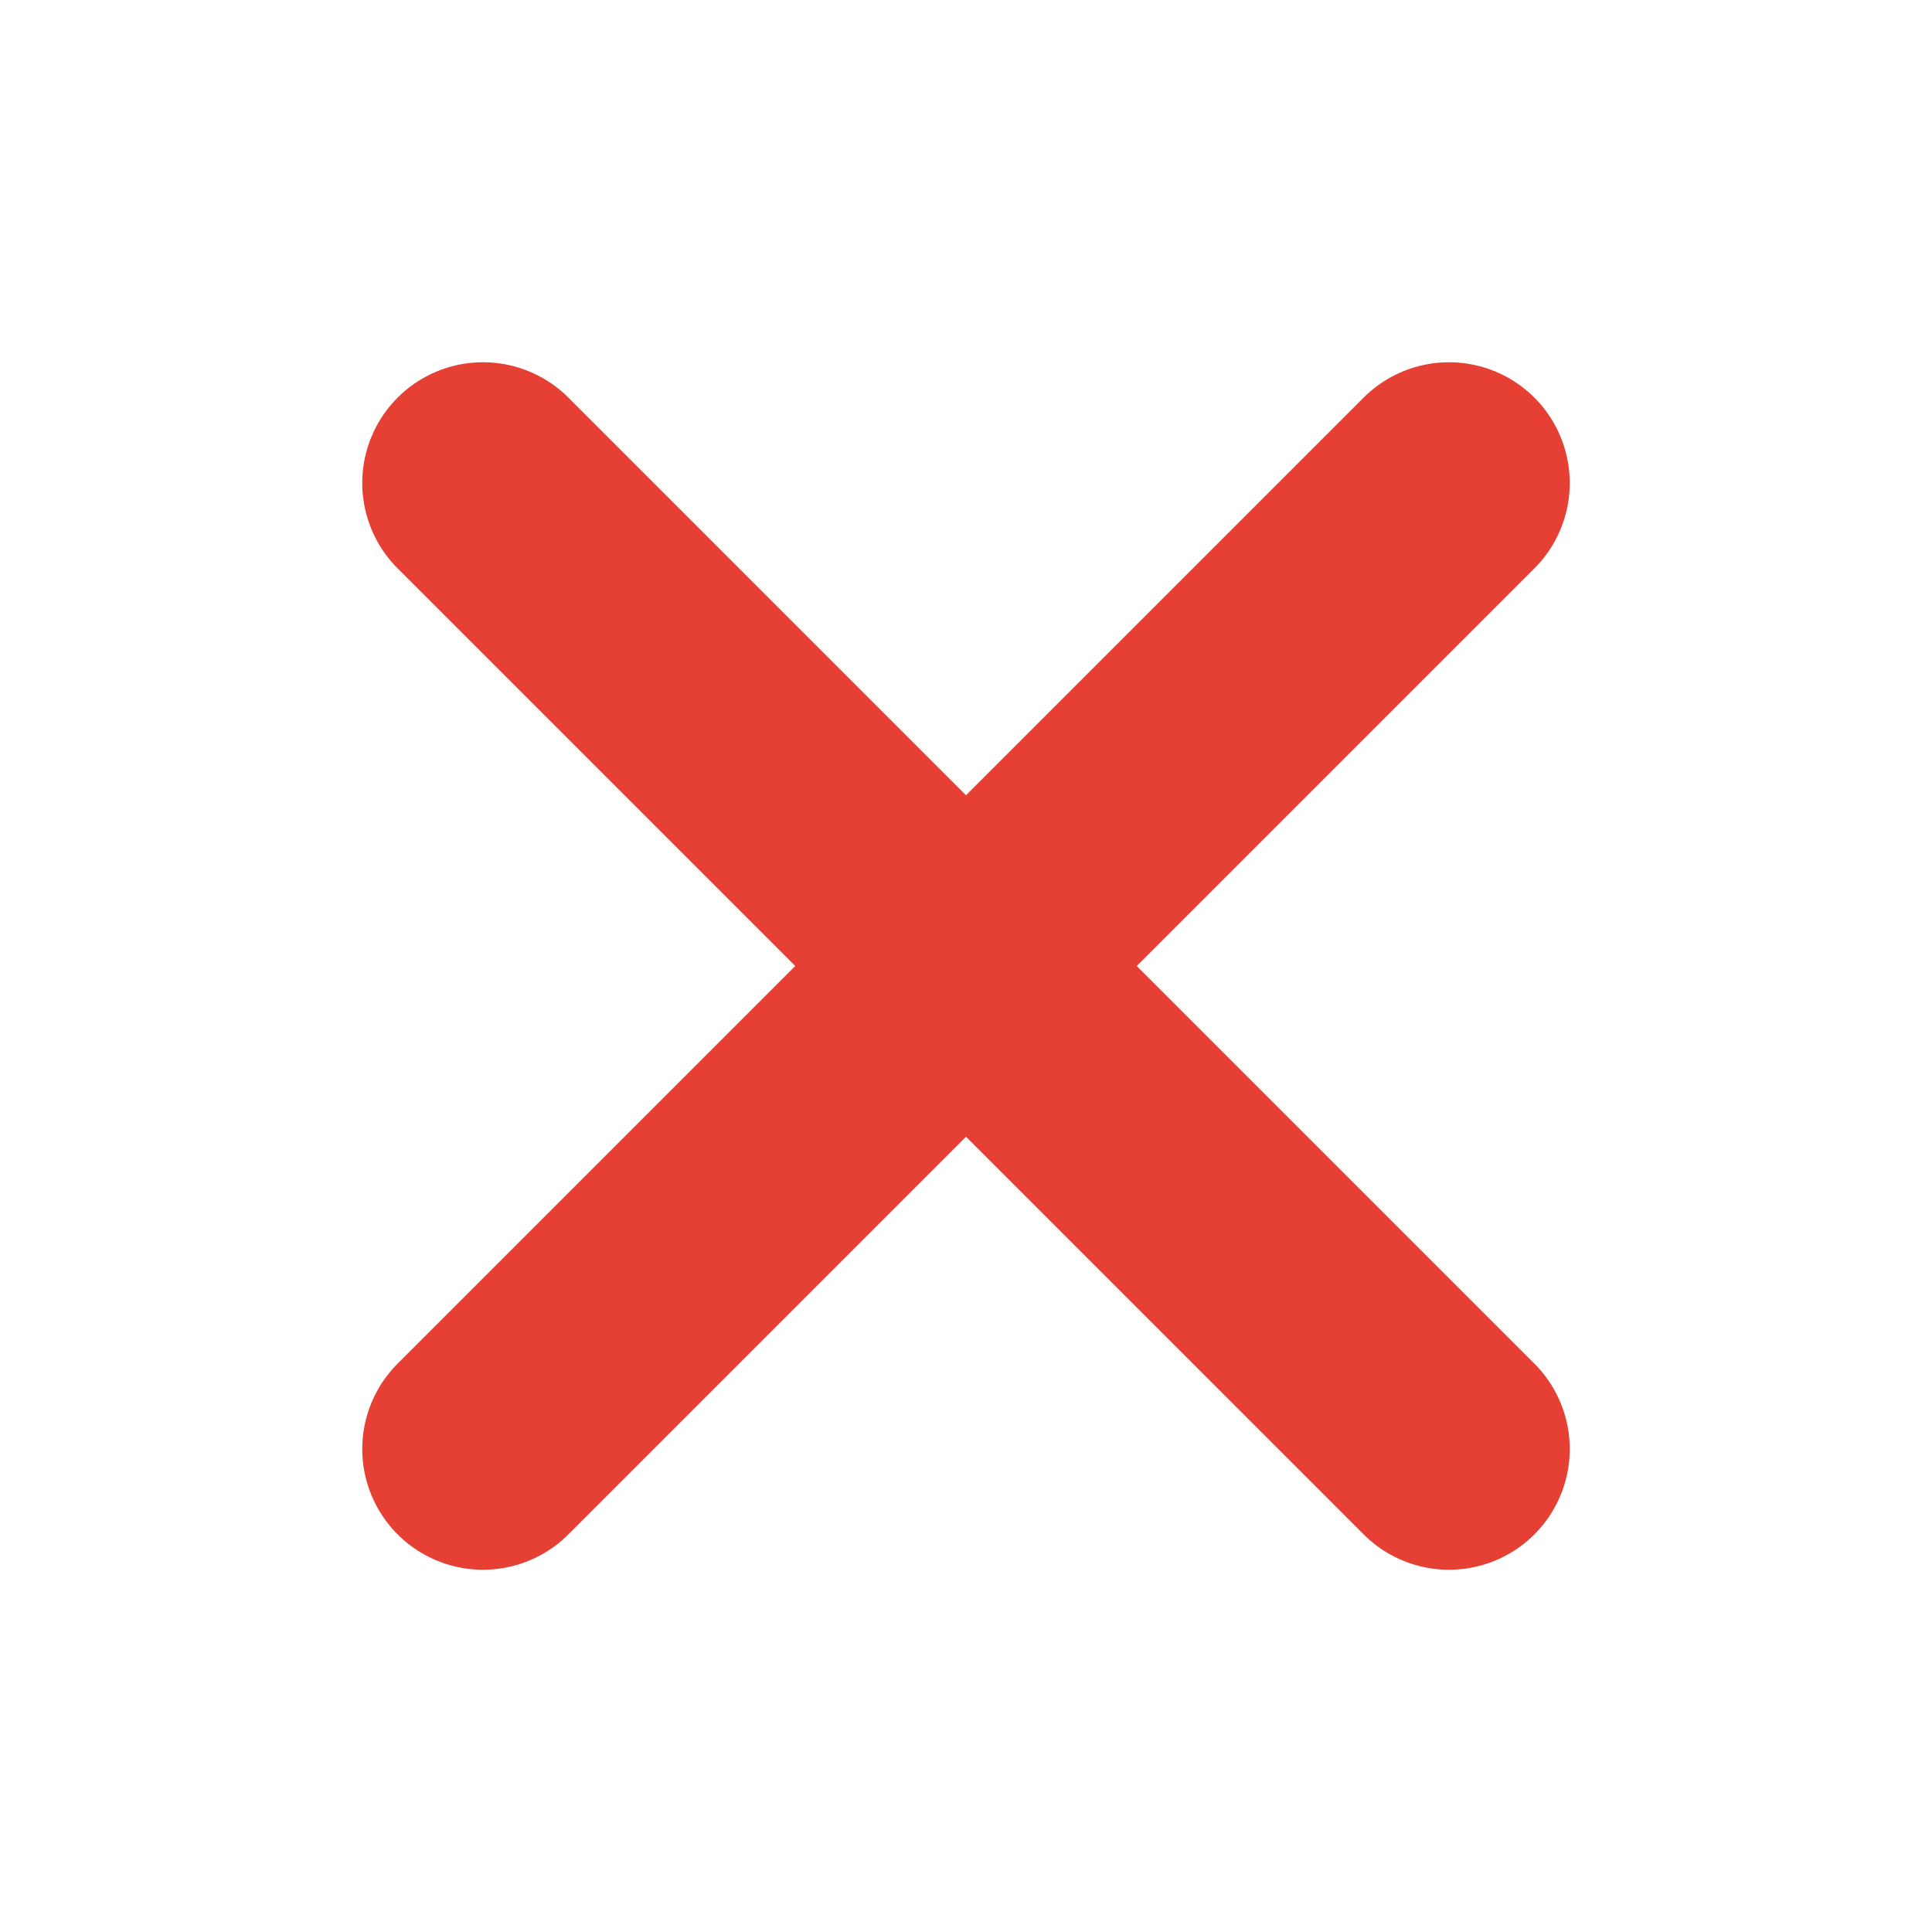
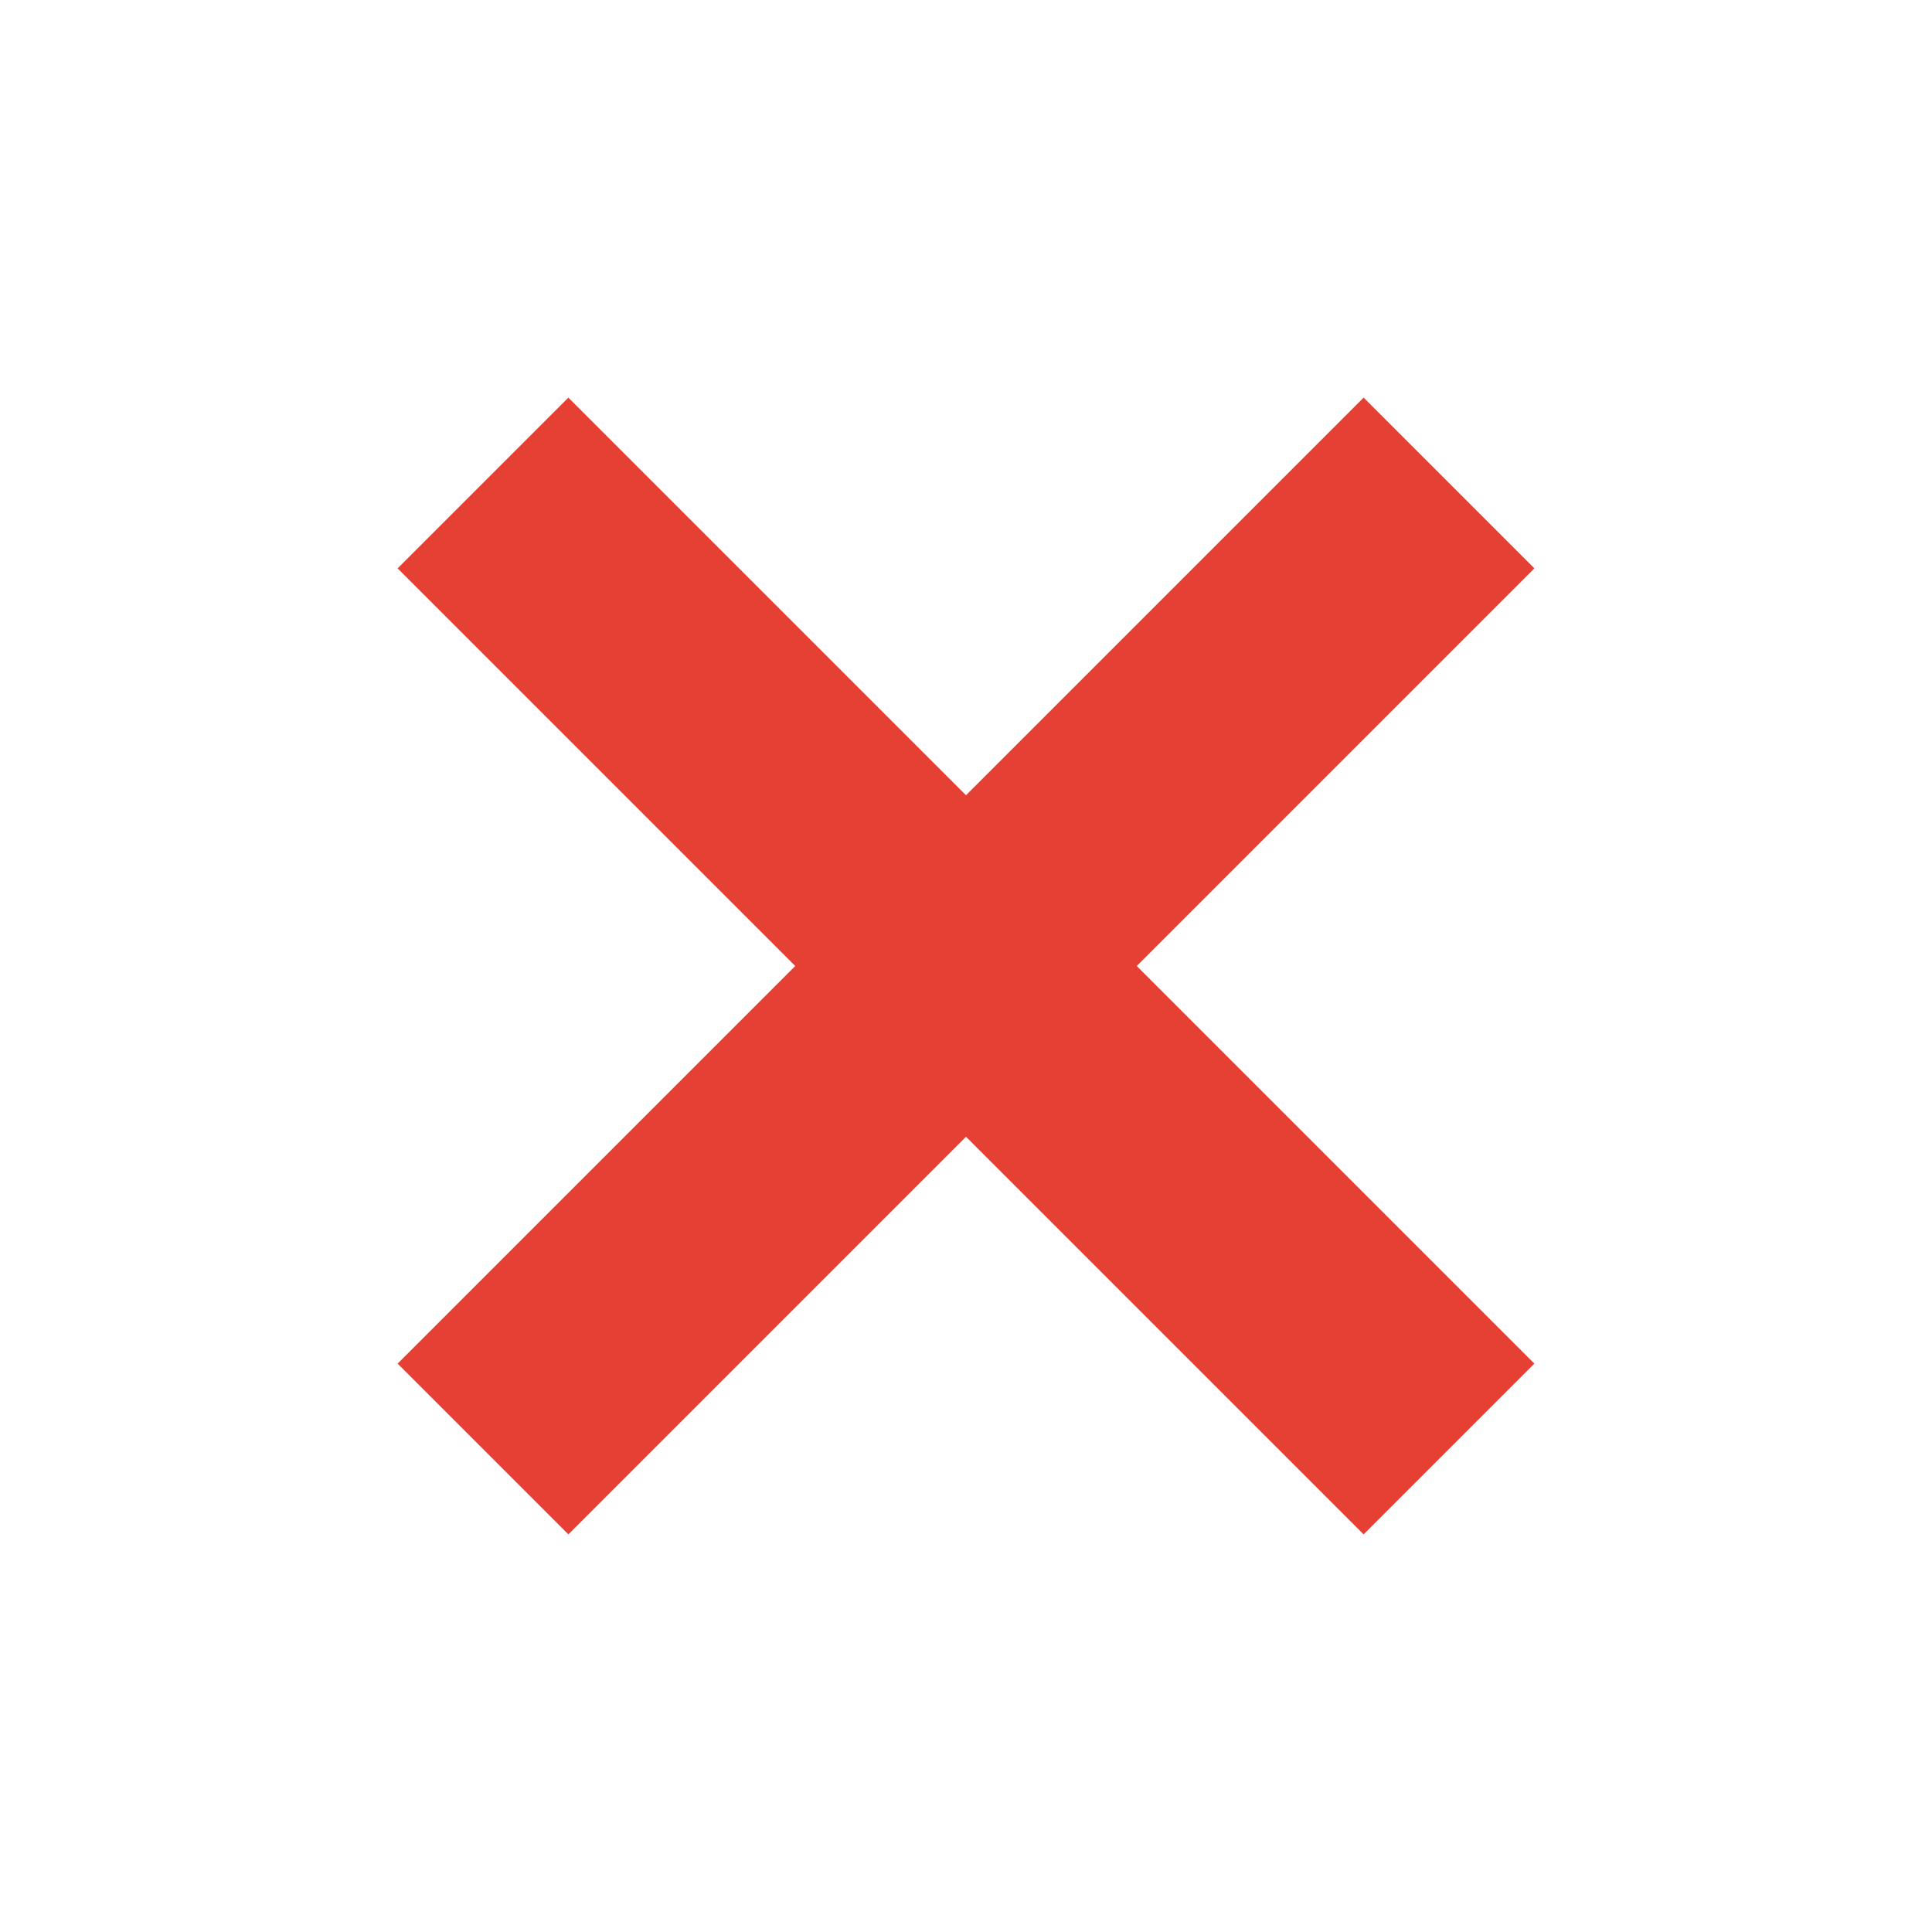
<svg xmlns="http://www.w3.org/2000/svg" width="16" height="16" viewBox="0 0 16 16" fill="none">
-   <path d="M12 4L4 12" stroke="#E64035" stroke-width="2" stroke-linecap="round" stroke-linejoin="round" />
-   <path d="M4 4L12 12" stroke="#E64035" stroke-width="2" stroke-linecap="round" stroke-linejoin="round" />
+   <path d="M12 4L4 12" stroke="#E64035" stroke-width="2" strokeLinecap="round" stroke-linejoin="round" />
+   <path d="M4 4L12 12" stroke="#E64035" stroke-width="2" strokeLinecap="round" stroke-linejoin="round" />
</svg>
